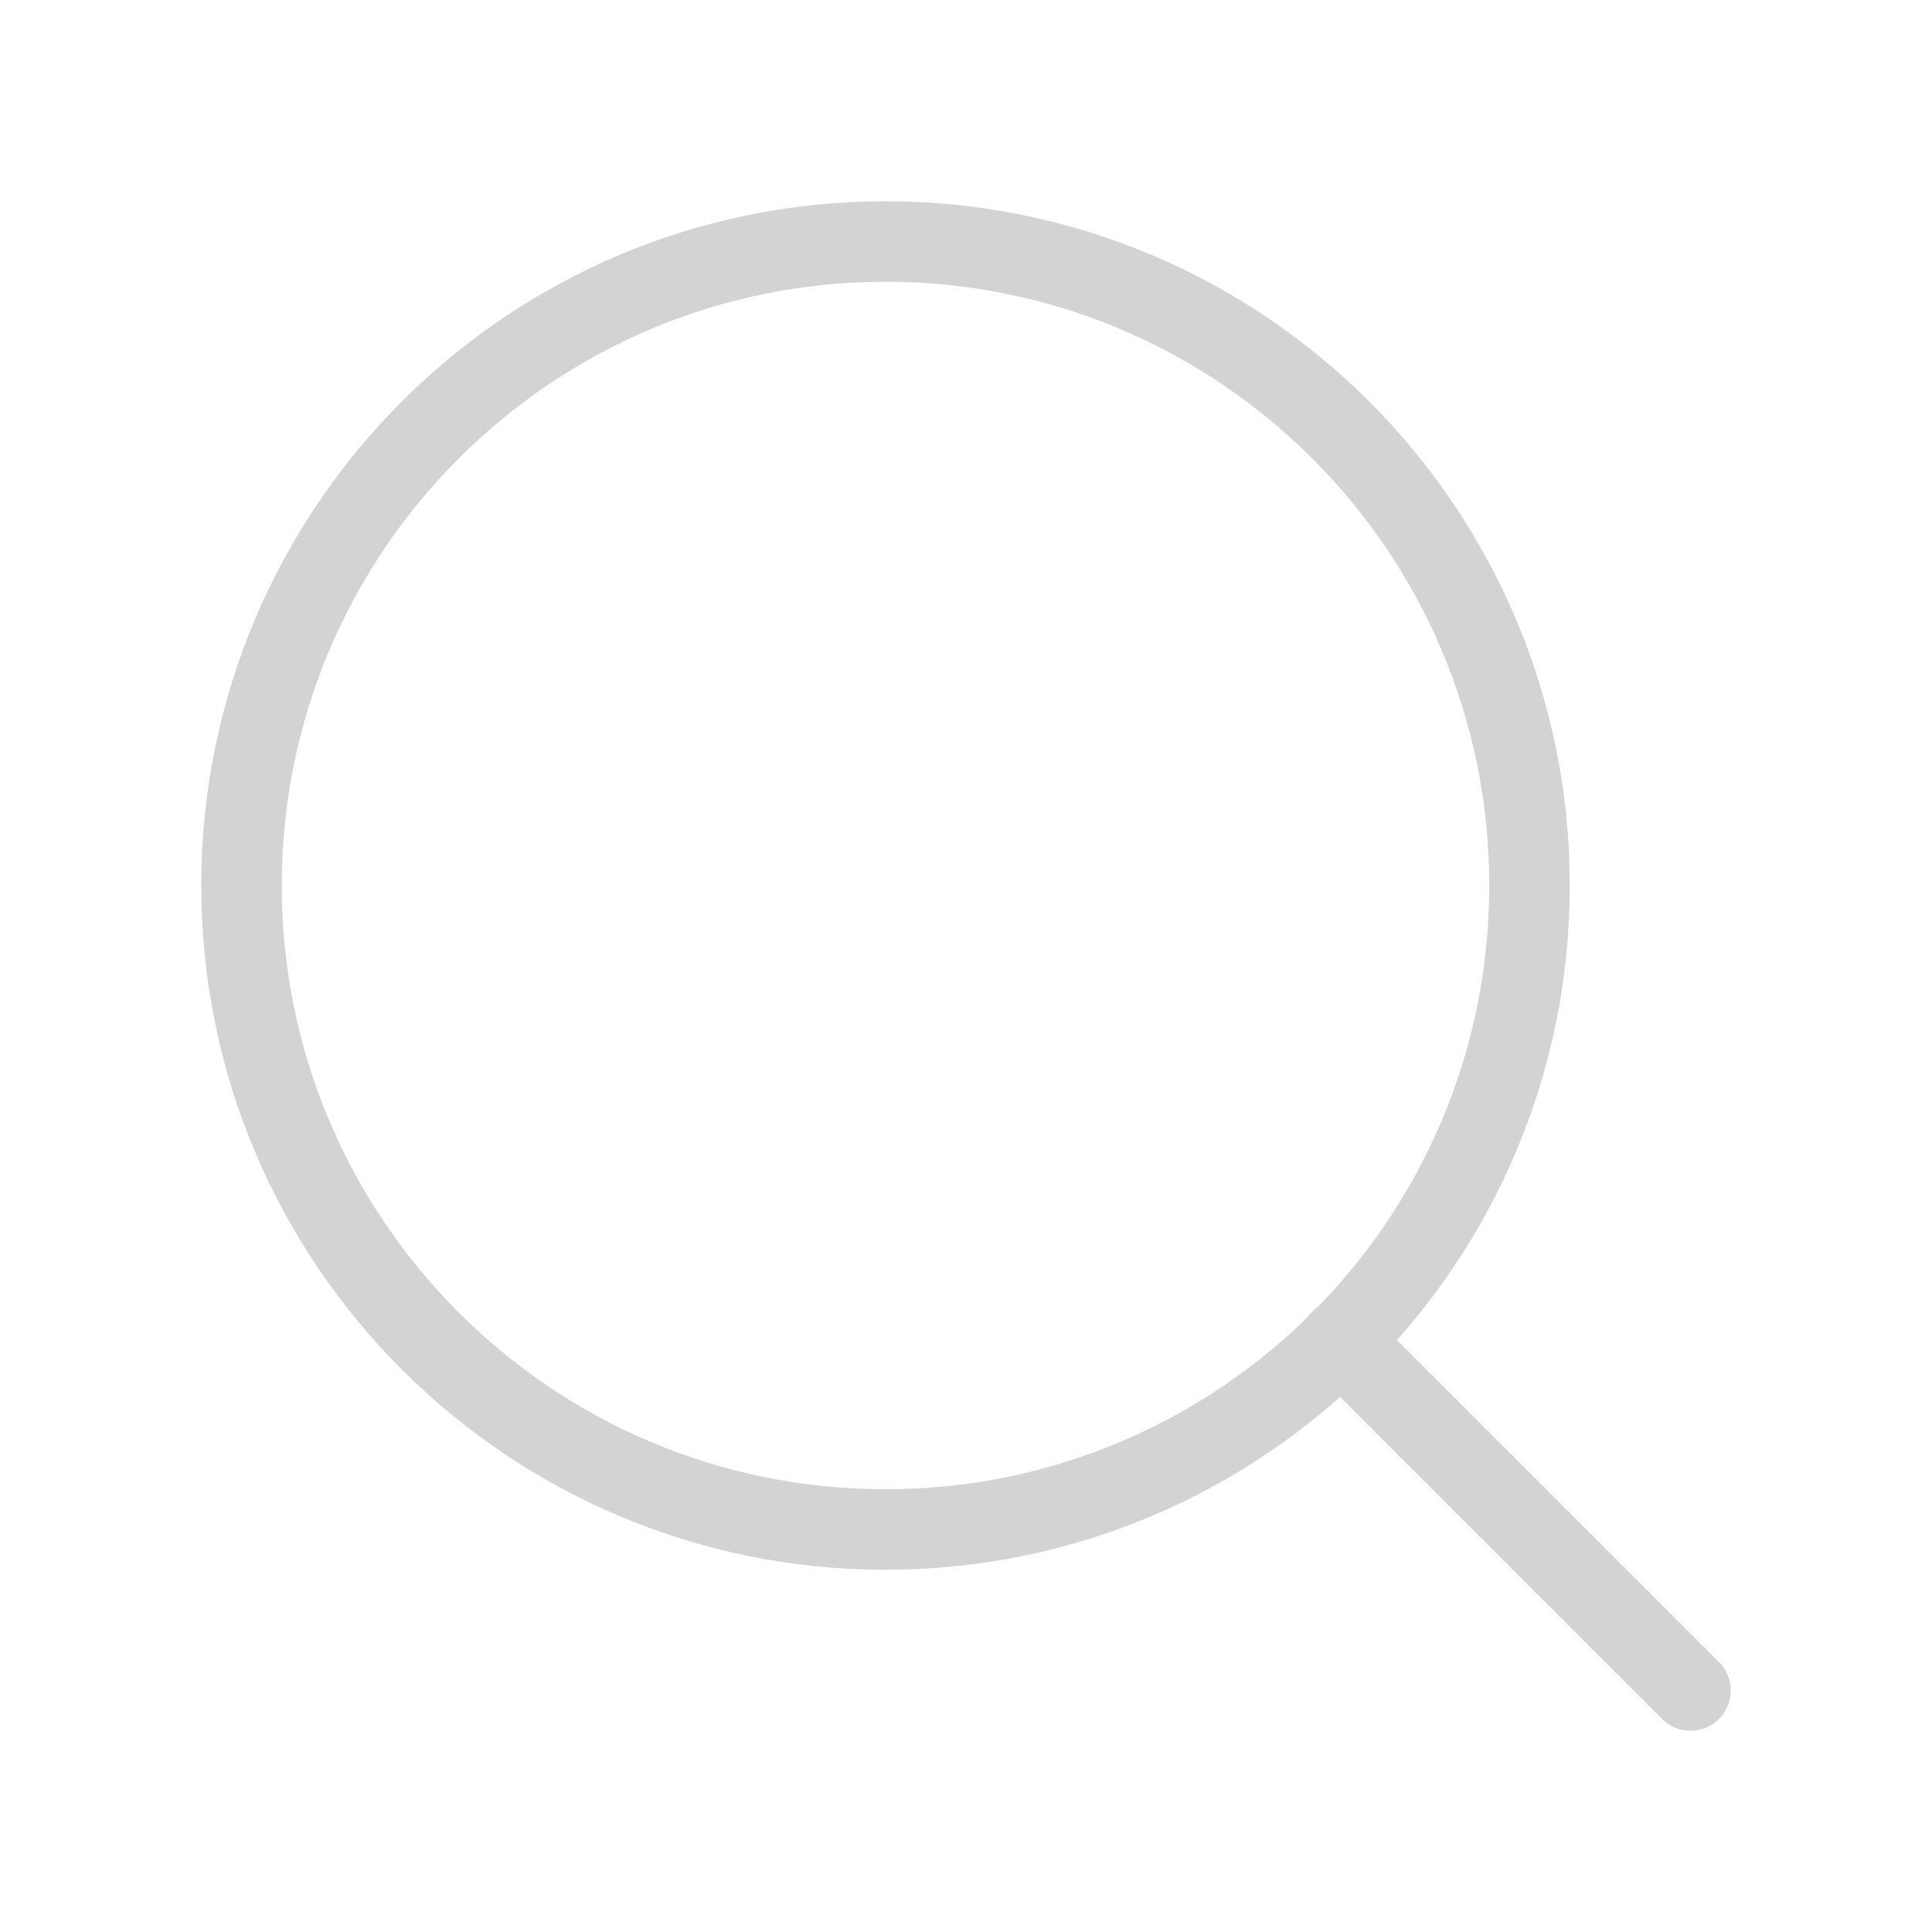
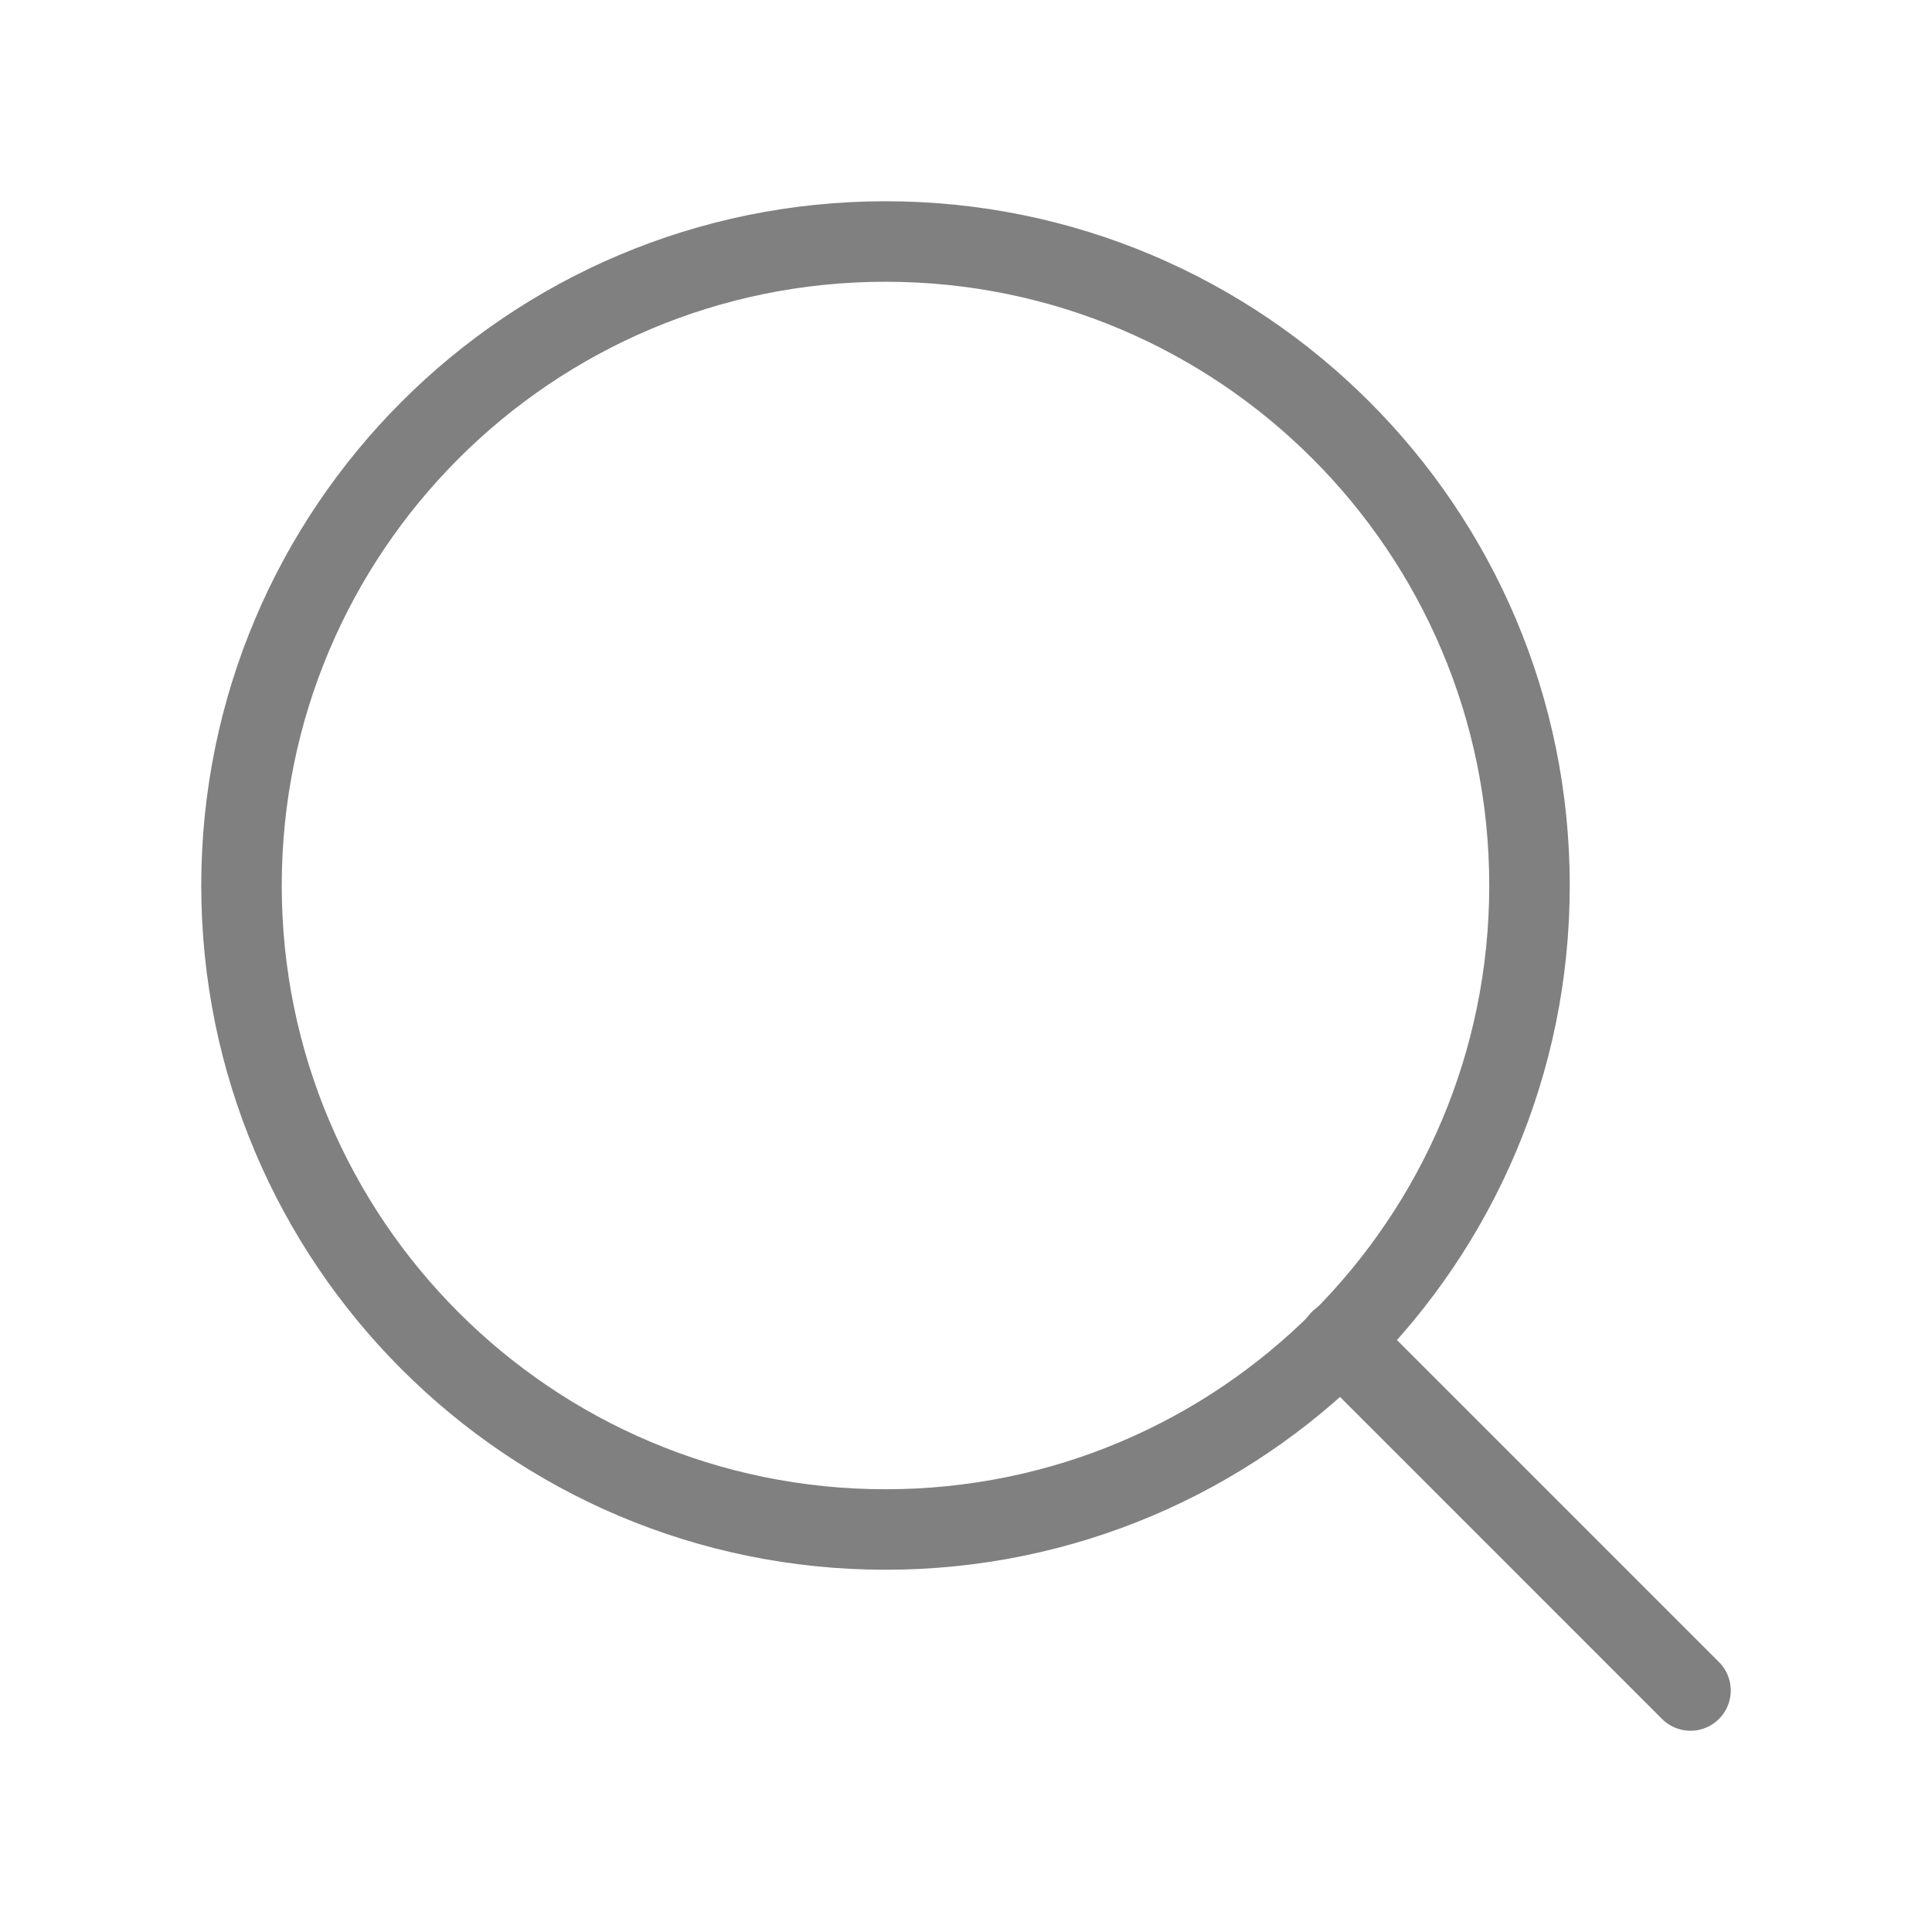
- <svg xmlns="http://www.w3.org/2000/svg" width="24" height="24" viewBox="0 0 24 24" fill="none" stroke="lightgray" stroke-width="1" stroke-linecap="round" stroke-linejoin="round" class="feather feather-search">
+ <svg xmlns="http://www.w3.org/2000/svg" width="24" height="24" viewBox="0 0 24 24" fill="none" stroke="gray" stroke-width="1" stroke-linecap="round" stroke-linejoin="round" class="feather feather-search">
  <circle cx="11" cy="11" r="8" />
  <line x1="21" y1="21" x2="16.65" y2="16.65" />
</svg>
